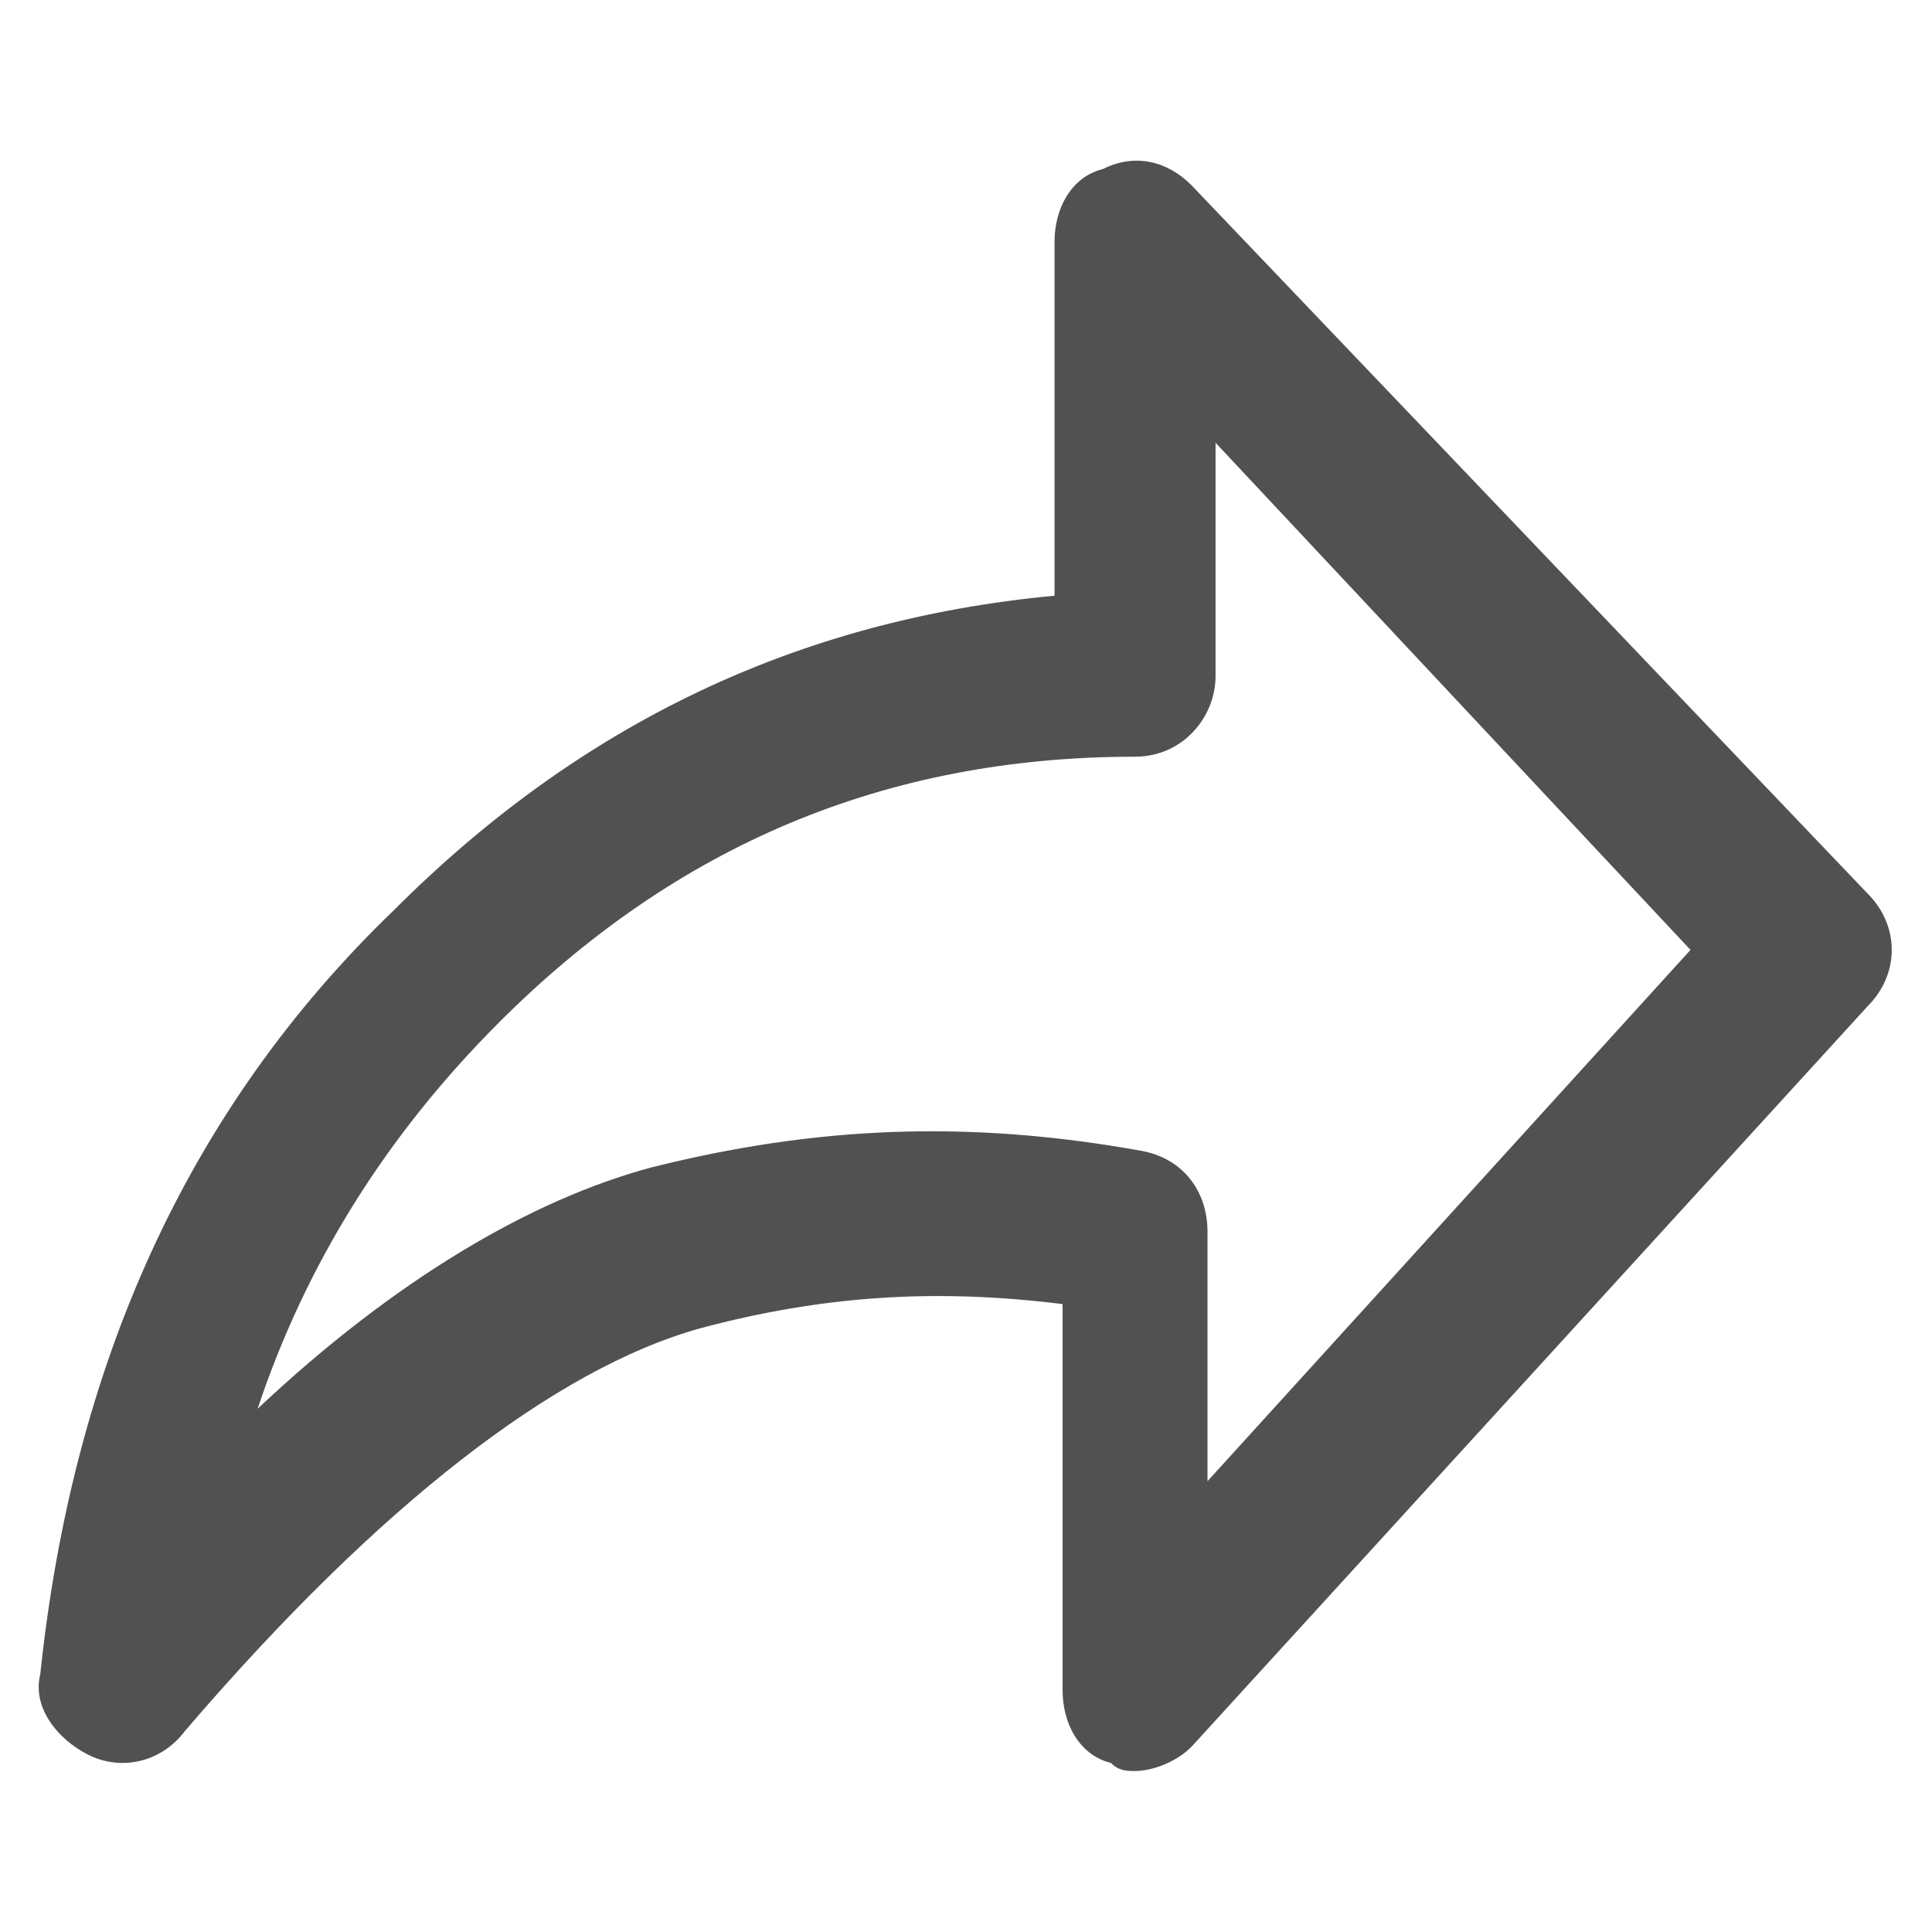
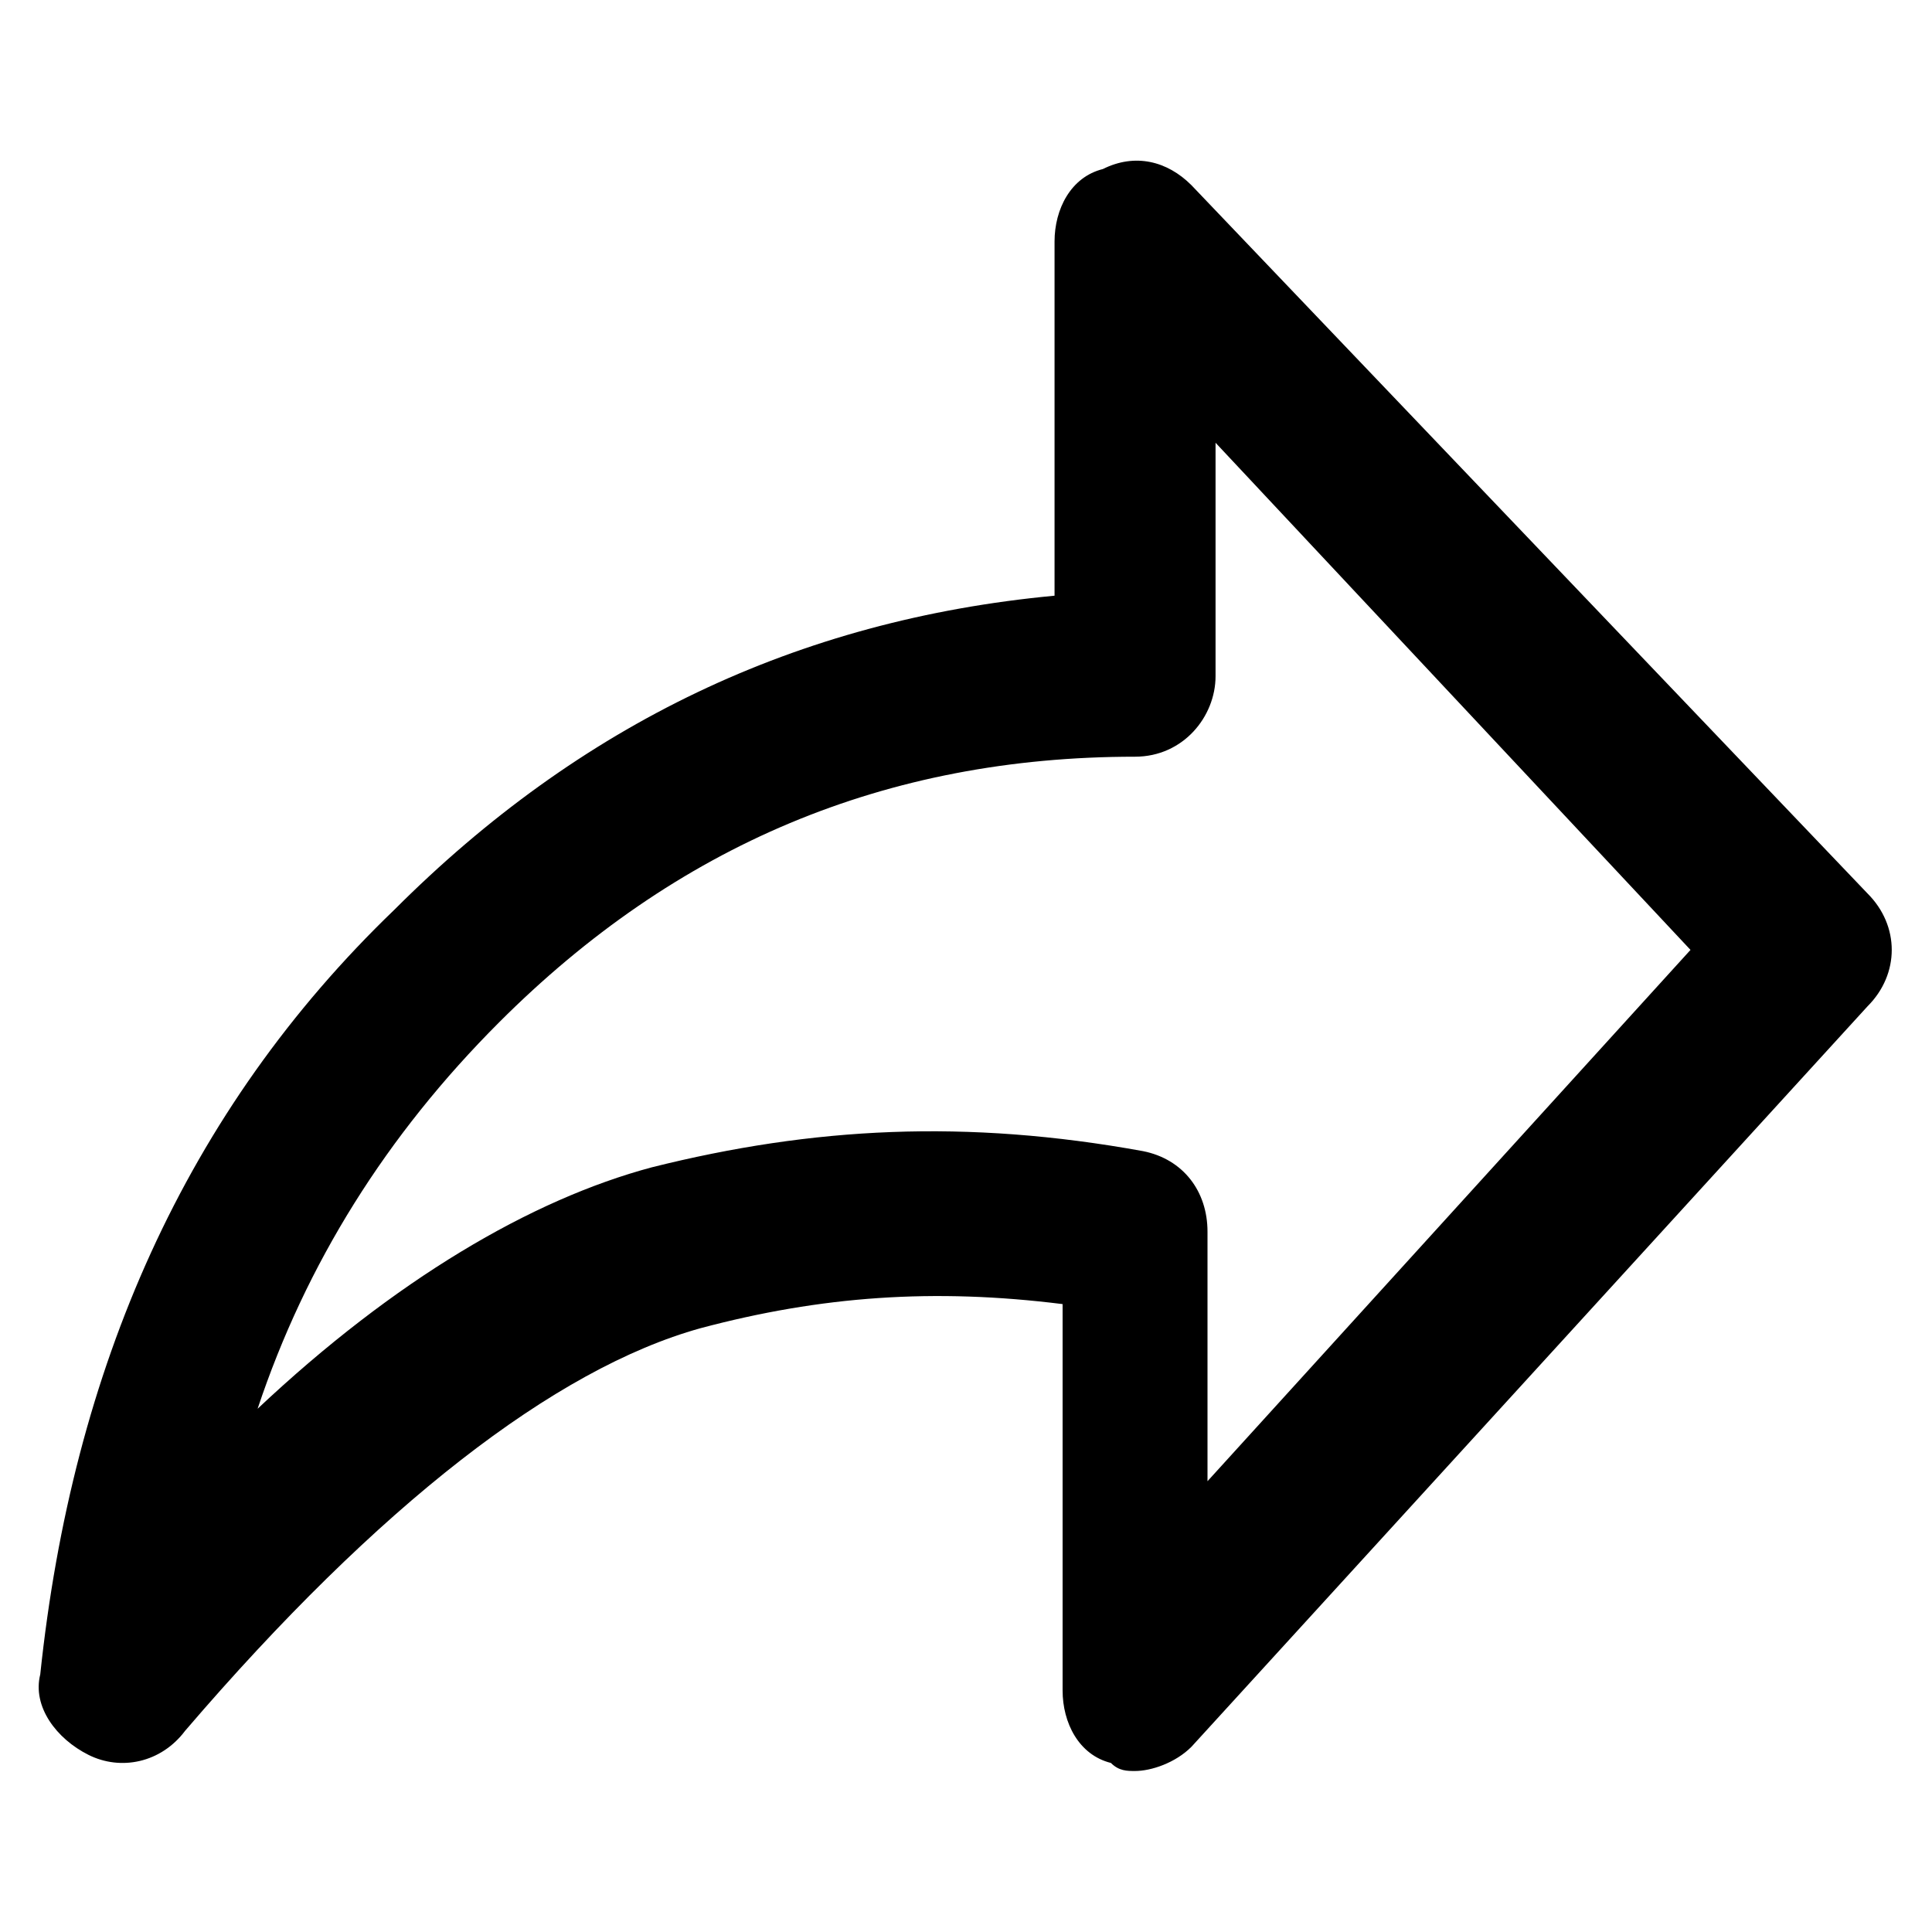
<svg xmlns="http://www.w3.org/2000/svg" t="1700034542719" class="icon" viewBox="0 0 1024 1024" version="1.1" p-id="37733" width="200" height="200">
-   <path d="M588.8 934.4c-17.067-4.267-25.6-21.333-25.6-38.4v-204.8c-68.267-8.533-128-4.267-192 12.8-76.8 21.333-170.667 93.867-273.067 213.333-12.8 17.067-34.133 21.333-51.2 12.8-17.067-8.533-29.867-25.6-25.6-42.667 17.067-162.133 76.8-298.667 187.733-405.333 98.133-98.133 213.333-153.6 349.867-166.4V128c0-17.067 8.533-34.133 25.6-38.4 17.067-8.533 34.133-4.267 46.933 8.533l358.4 375.467c17.067 17.067 17.067 42.667 0 59.733l-358.4 392.533c-8.533 8.533-21.333 12.8-29.867 12.8-4.267 0-8.533 0-12.8-4.267z m55.467-699.733v123.733c0 21.333-17.067 42.667-42.667 42.667-132.267 0-243.2 46.933-337.067 140.8-59.733 59.733-102.4 128-128 204.8 72.533-68.267 145.067-110.933 209.067-128 85.333-21.333 166.4-25.6 260.267-8.533 21.333 4.267 34.133 21.333 34.133 42.667v132.267l256-281.6-251.733-268.8z" p-id="37734" fill="#515151" />
+   <path d="M588.8 934.4c-17.067-4.267-25.6-21.333-25.6-38.4v-204.8c-68.267-8.533-128-4.267-192 12.8-76.8 21.333-170.667 93.867-273.067 213.333-12.8 17.067-34.133 21.333-51.2 12.8-17.067-8.533-29.867-25.6-25.6-42.667 17.067-162.133 76.8-298.667 187.733-405.333 98.133-98.133 213.333-153.6 349.867-166.4V128c0-17.067 8.533-34.133 25.6-38.4 17.067-8.533 34.133-4.267 46.933 8.533l358.4 375.467c17.067 17.067 17.067 42.667 0 59.733l-358.4 392.533c-8.533 8.533-21.333 12.8-29.867 12.8-4.267 0-8.533 0-12.8-4.267z m55.467-699.733v123.733c0 21.333-17.067 42.667-42.667 42.667-132.267 0-243.2 46.933-337.067 140.8-59.733 59.733-102.4 128-128 204.8 72.533-68.267 145.067-110.933 209.067-128 85.333-21.333 166.4-25.6 260.267-8.533 21.333 4.267 34.133 21.333 34.133 42.667v132.267l256-281.6-251.733-268.8z" p-id="37734" fill="currentColor" />
</svg>
